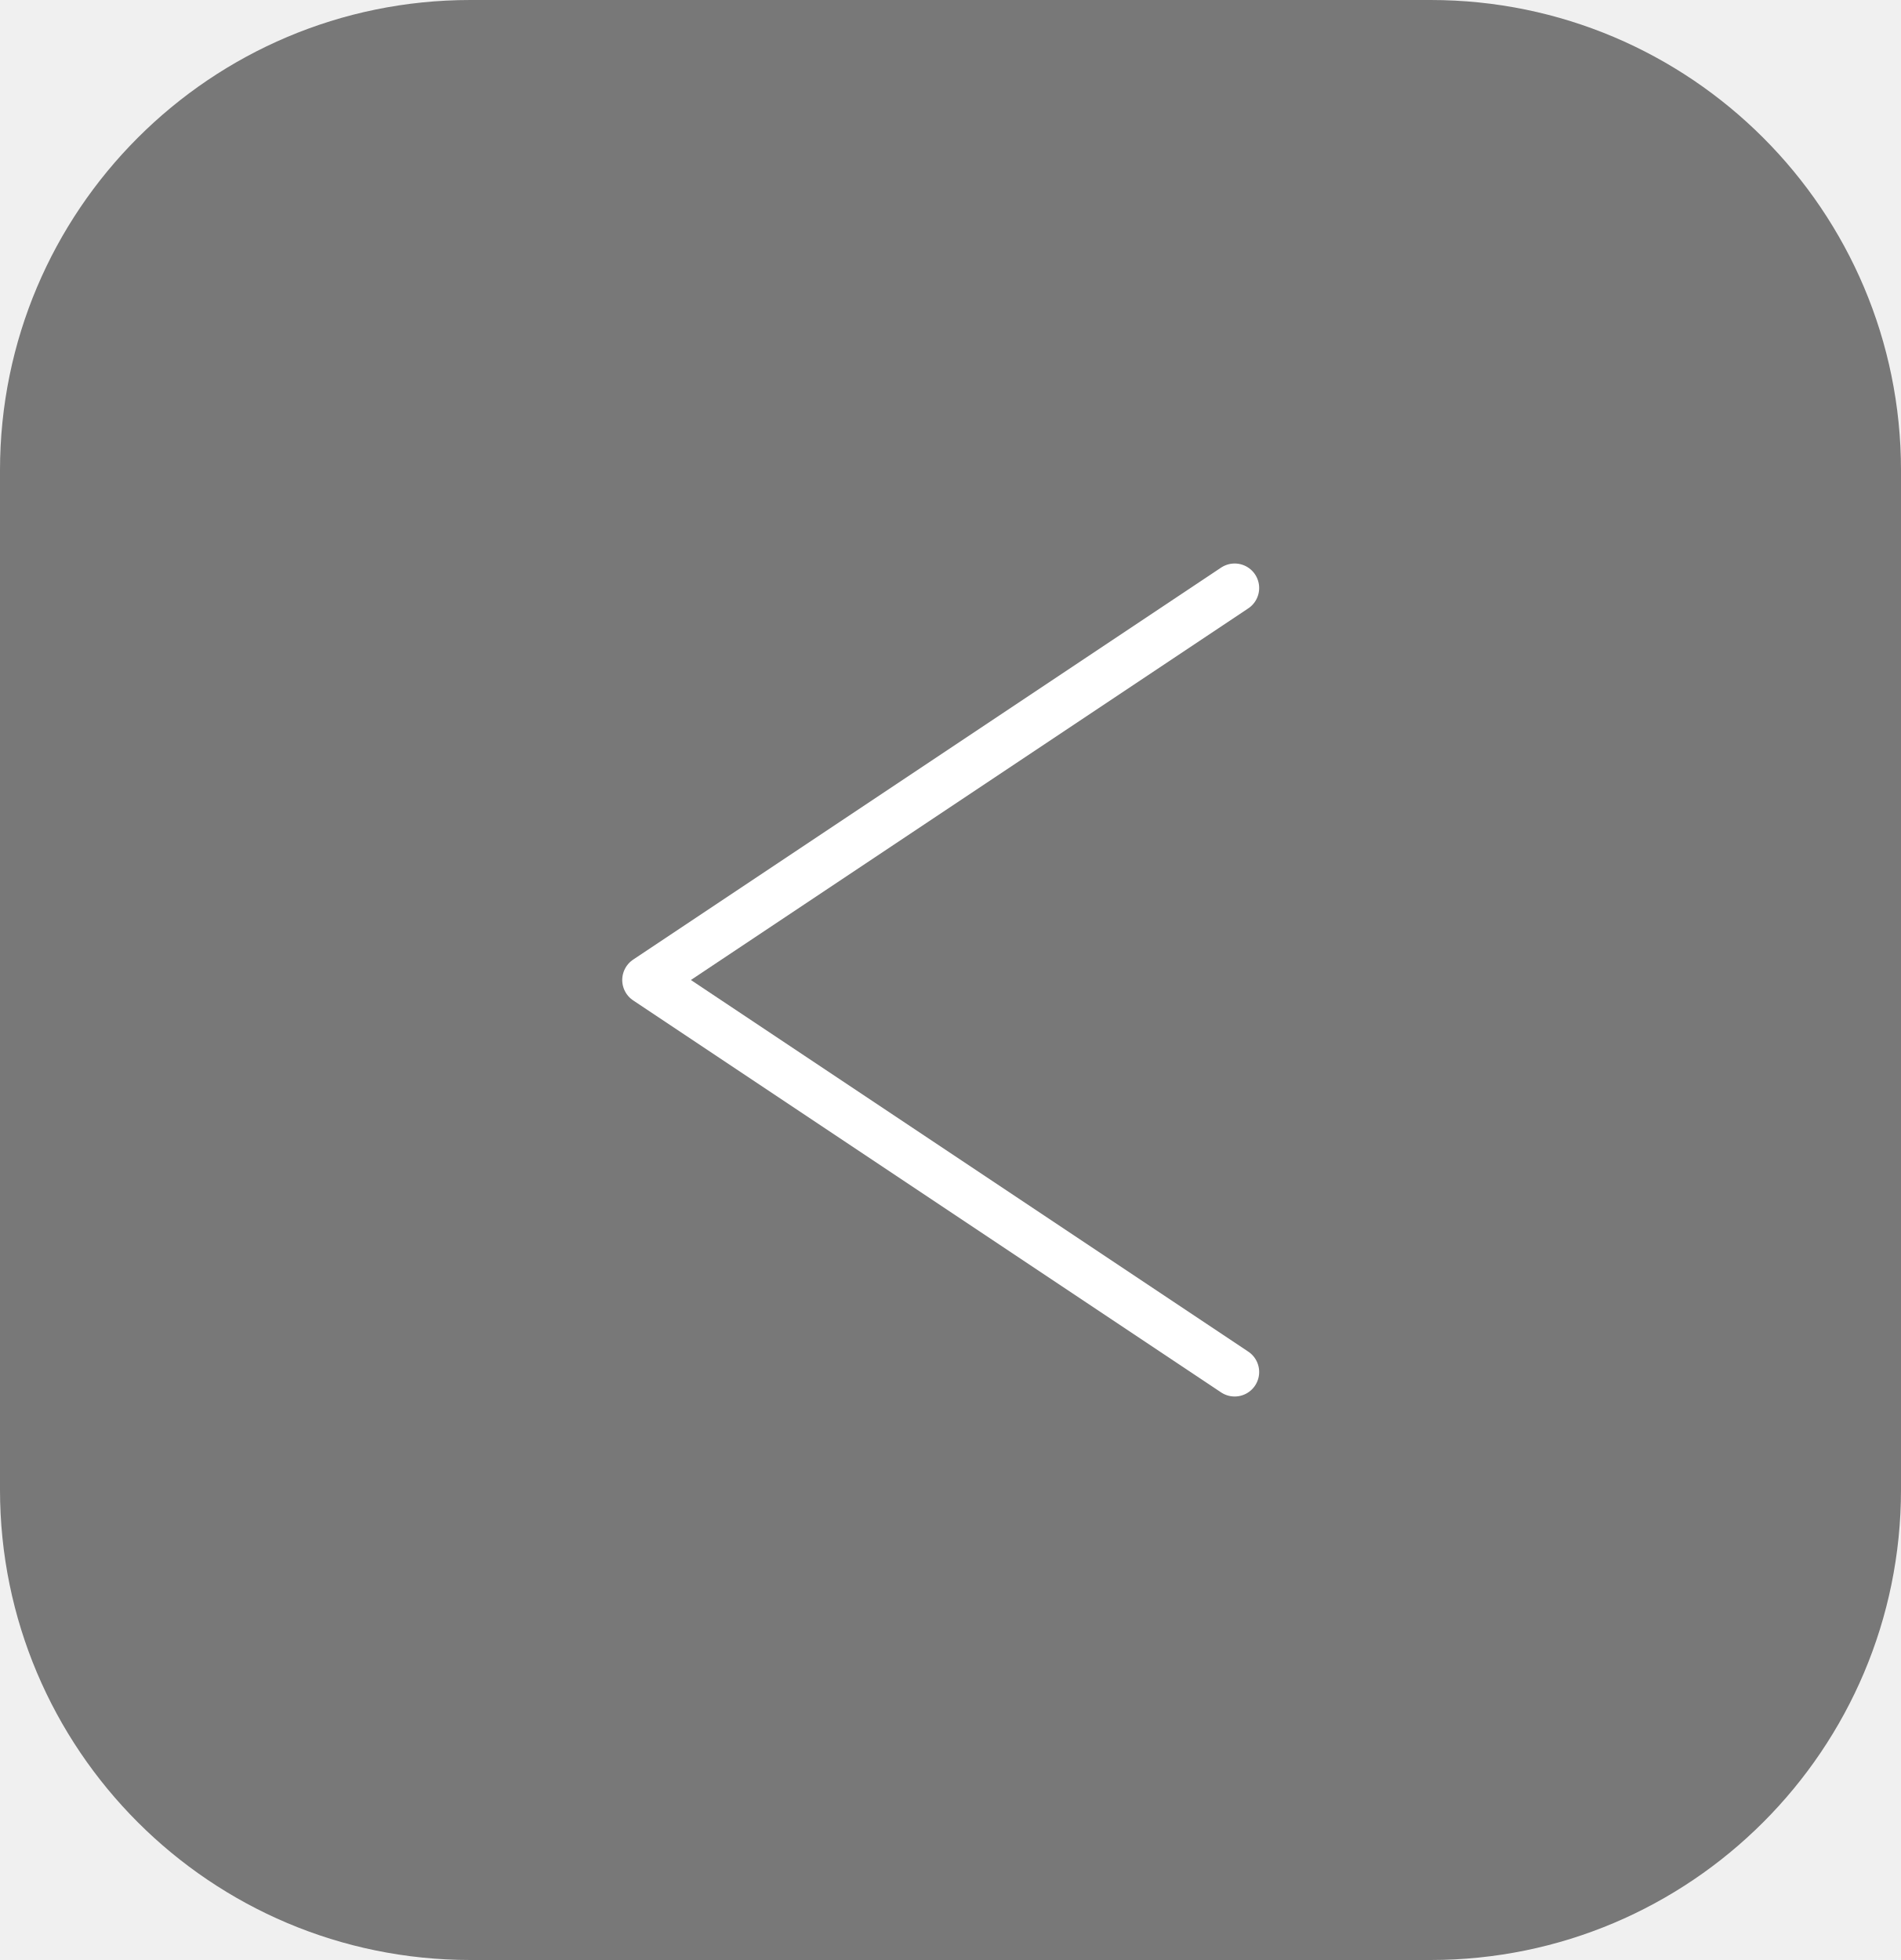
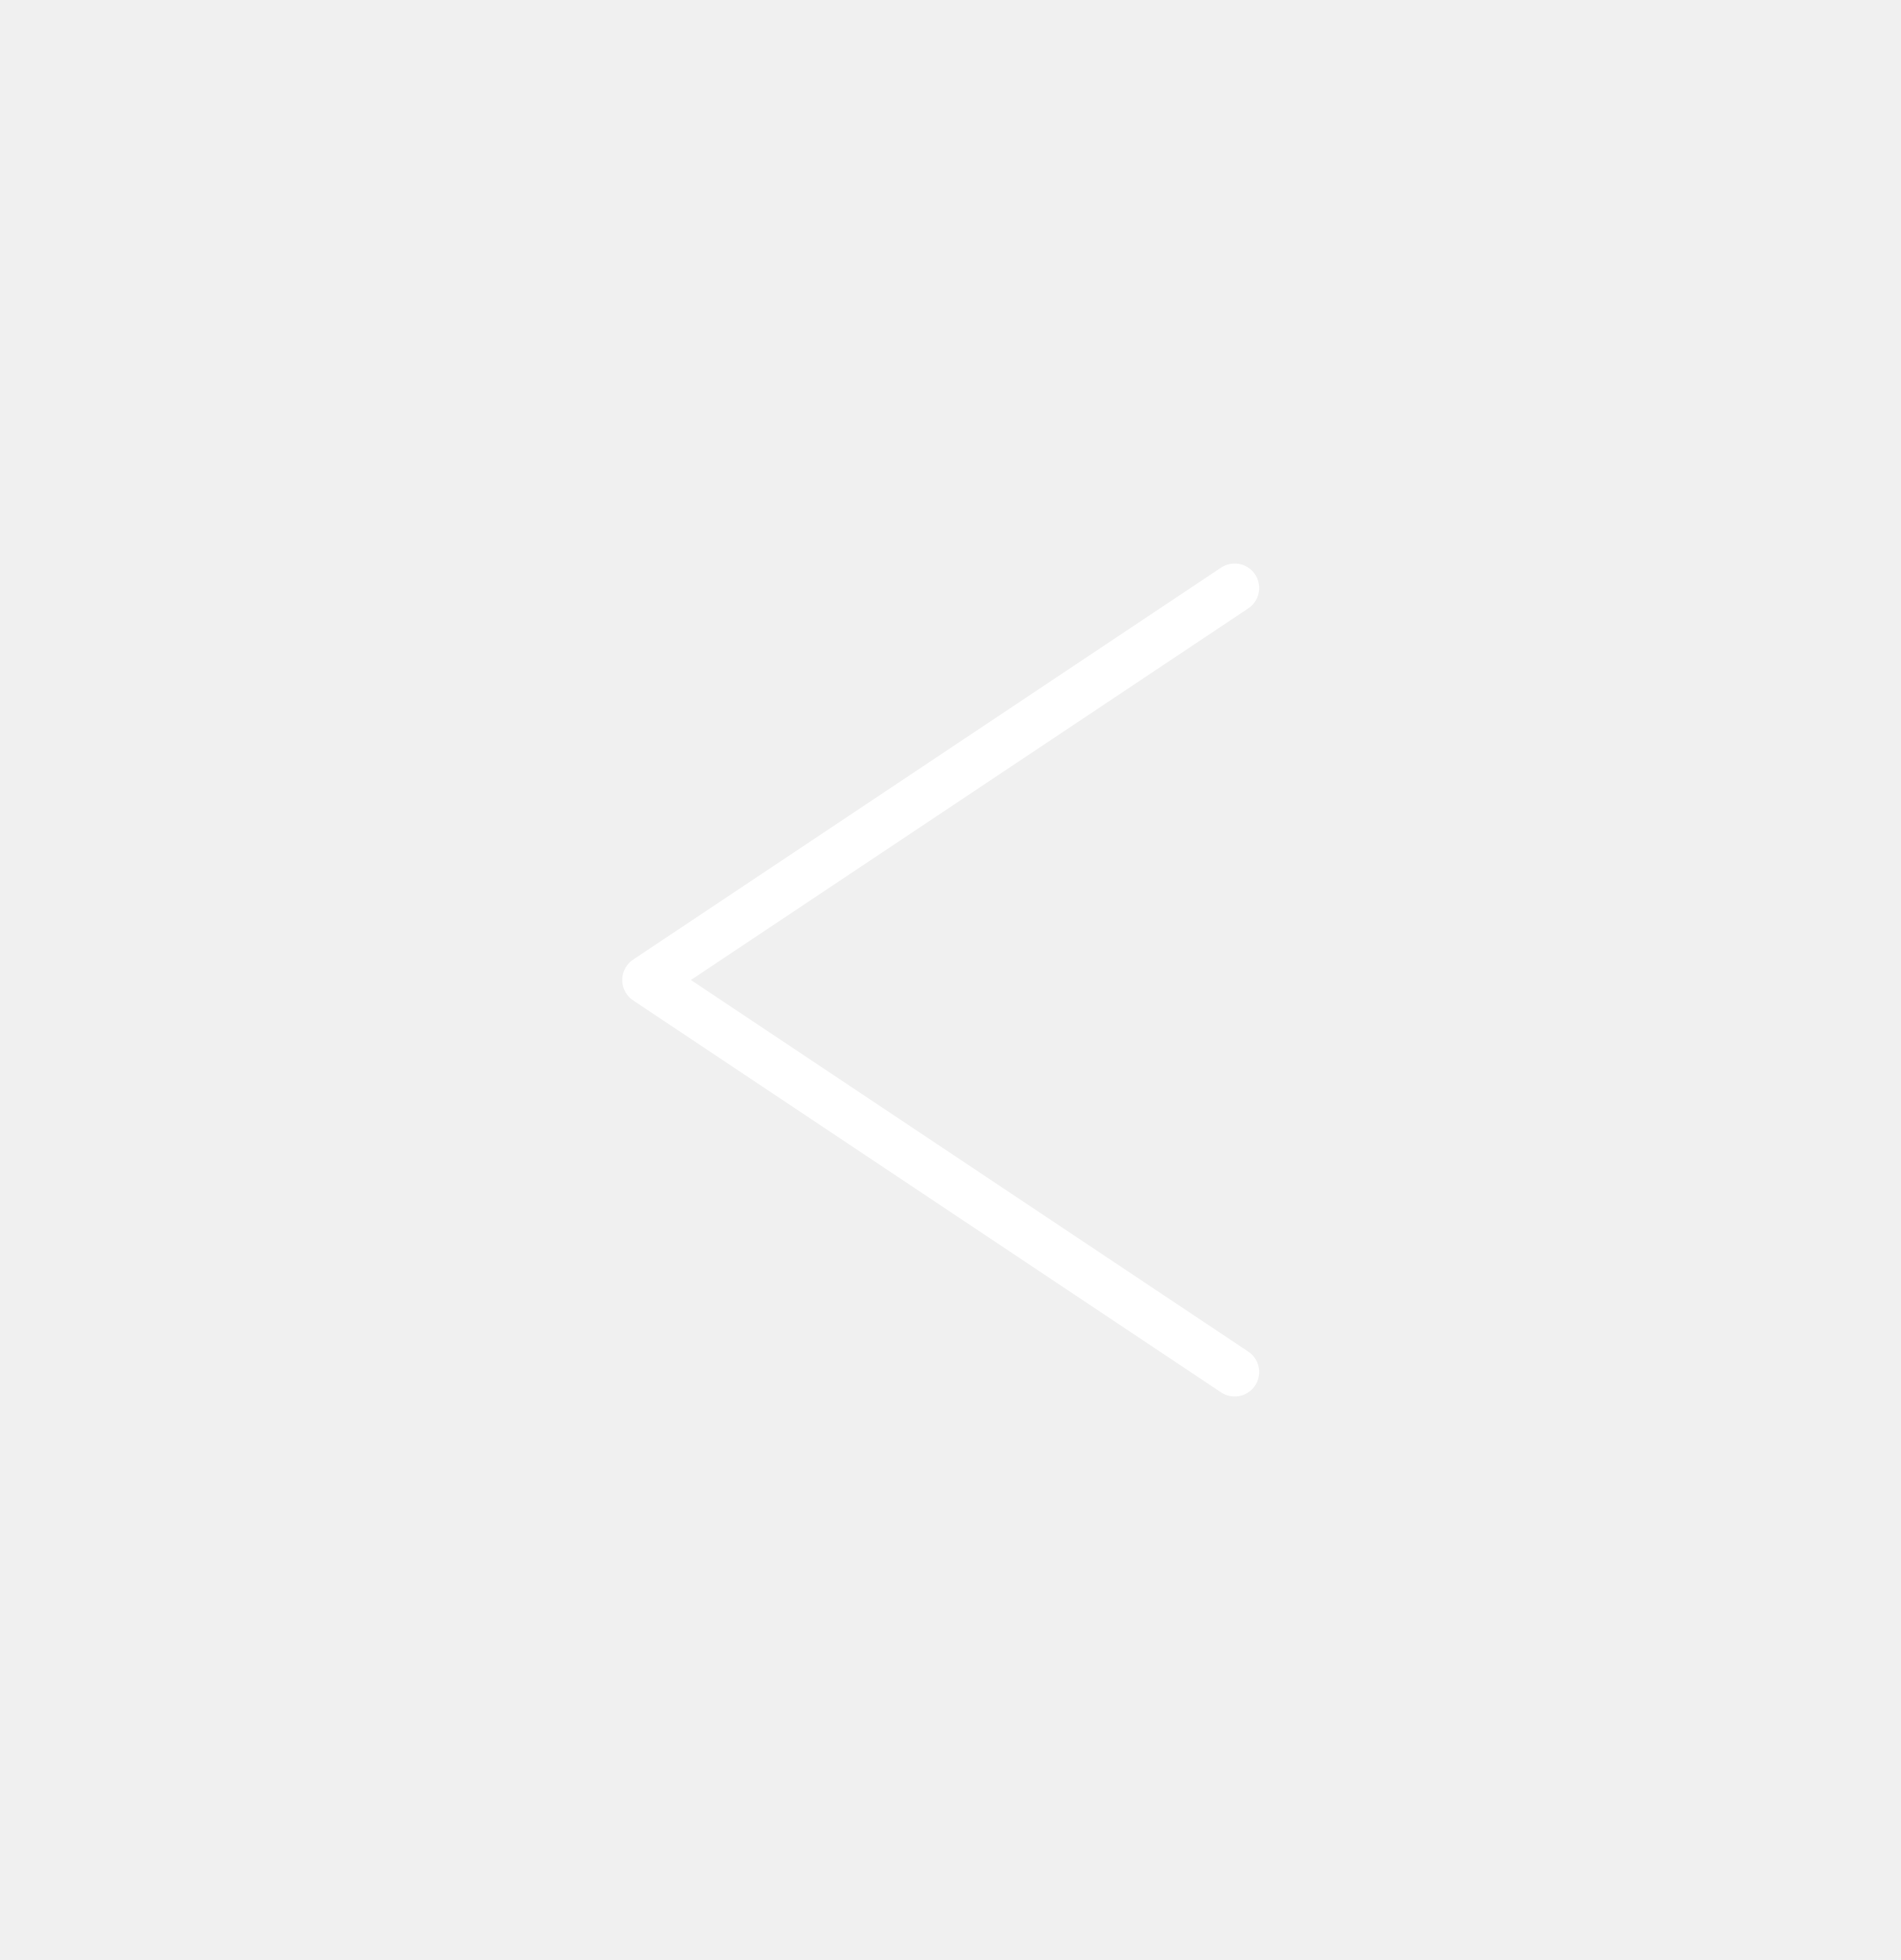
<svg xmlns="http://www.w3.org/2000/svg" width="97" height="100" viewBox="0 0 97 100" fill="none">
-   <rect width="97" height="100" rx="24" transform="matrix(-1 0 0 1 97 0)" fill="black" fill-opacity="0.5" />
  <path d="M63 30L33 50L63 70" stroke="white" stroke-width="2.5" stroke-linecap="round" stroke-linejoin="round" />
</svg>
